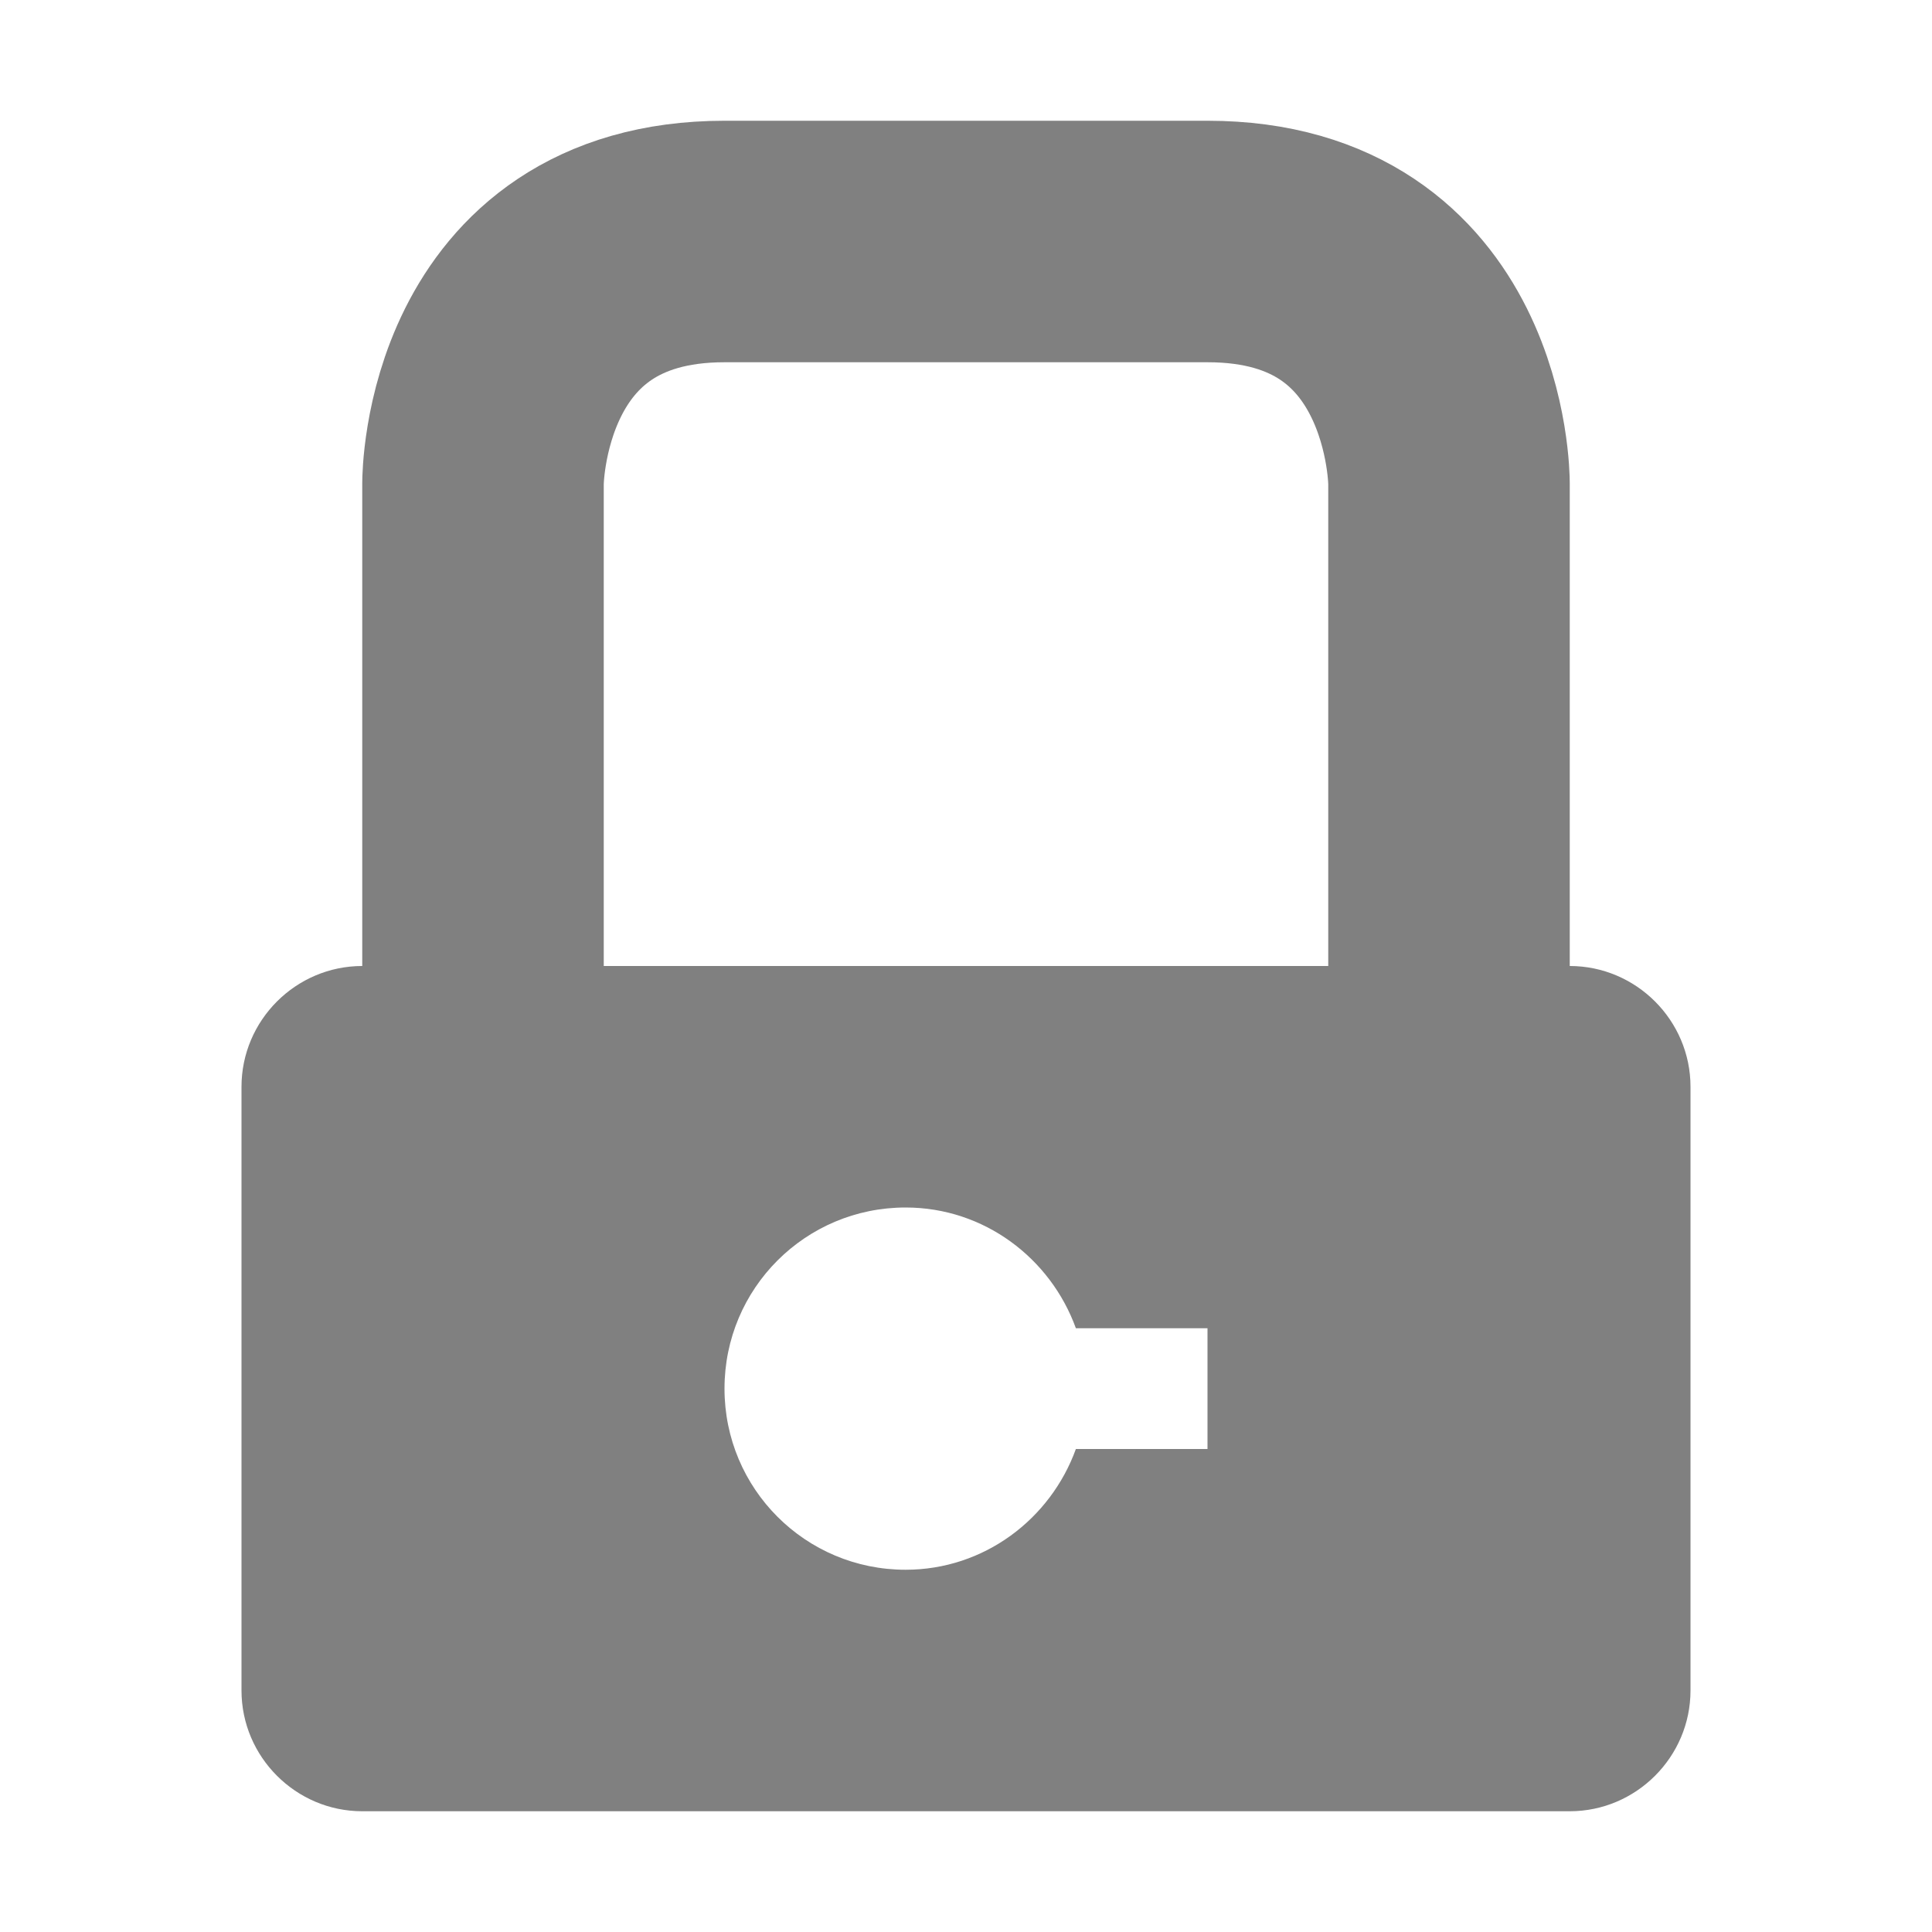
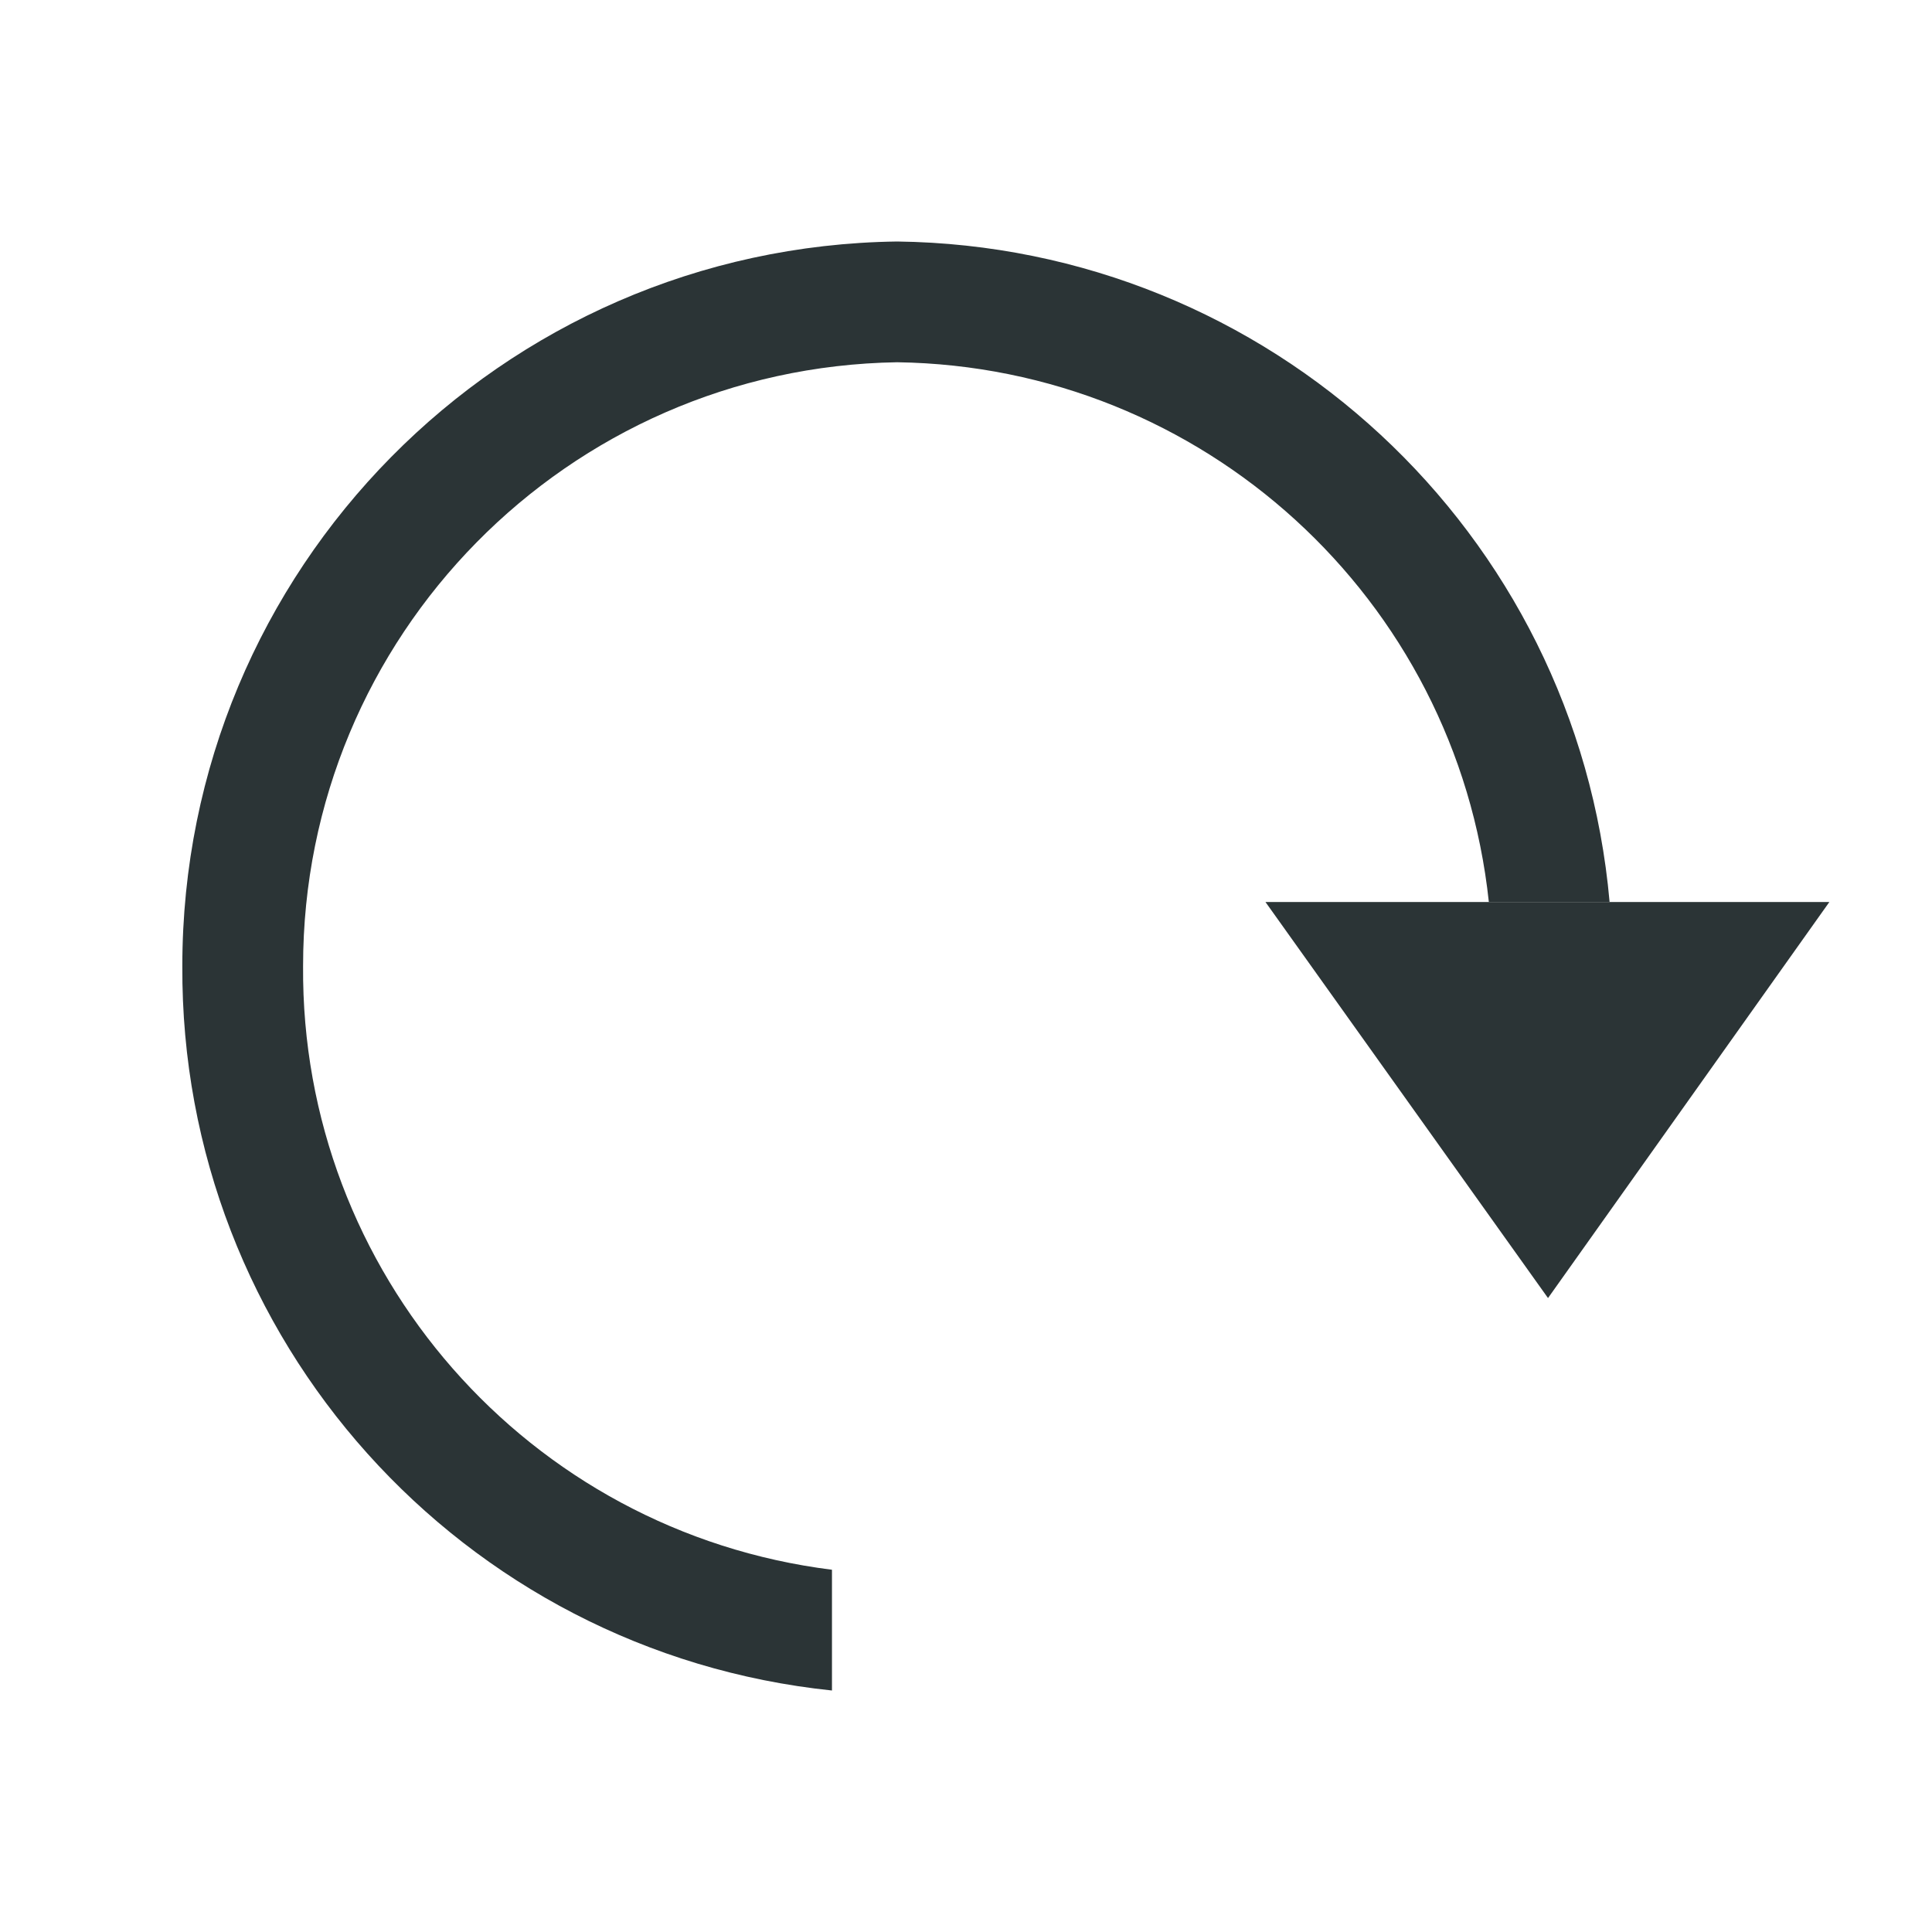
- <svg xmlns="http://www.w3.org/2000/svg" version="1.0" id="Layer_1" x="0px" y="0px" viewBox="0 0 16 16" enable-background="new 0 0 16 16" xml:space="preserve">
-   <g id="lock_x5F_closed">
-     <path fill="none" stroke="#808080" stroke-width="2" stroke-miterlimit="10" d="M4,8V4c0,0,0-2,2-2c1,0,3,0,4,0c2,0,2,2,2,2v4" />
-     <path fill="#808080" d="M13,8H3C2.45,8,2,8.45,2,9v5c0,0.55,0.45,1,1,1h10c0.55,0,1-0.45,1-1V9C14,8.45,13.55,8,13,8z M10,12H8.91   c-0.21,0.58-0.76,1-1.41,1C6.67,13,6,12.33,6,11.5S6.67,10,7.5,10c0.65,0,1.2,0.42,1.41,1H10V12z" />
-   </g>
+ <svg xmlns="http://www.w3.org/2000/svg" id="图层_1" data-name="图层 1" viewBox="0 0 16 16">
+   <defs>
+     <style>.cls-1{fill:none;}.cls-2,.cls-3{fill:#2b3436;}.cls-2{fill-rule:evenodd;}</style>
+   </defs>
+   <path fill="#2b3436" d="M12.33,7.47A5,5,0,0,0,7.43,3,5,5,0,0,0,2.51,8a5,5,0,0,0,4.38,5v1A6,6,0,0,1,1.51,8,6,6,0,0,1,7.43,2a6,6,0,0,1,5.9,5.47Z" />
+   <path fill="#2b3436" d="M12.82,10.75,10.48,7.47h4.67Z" />
</svg>
